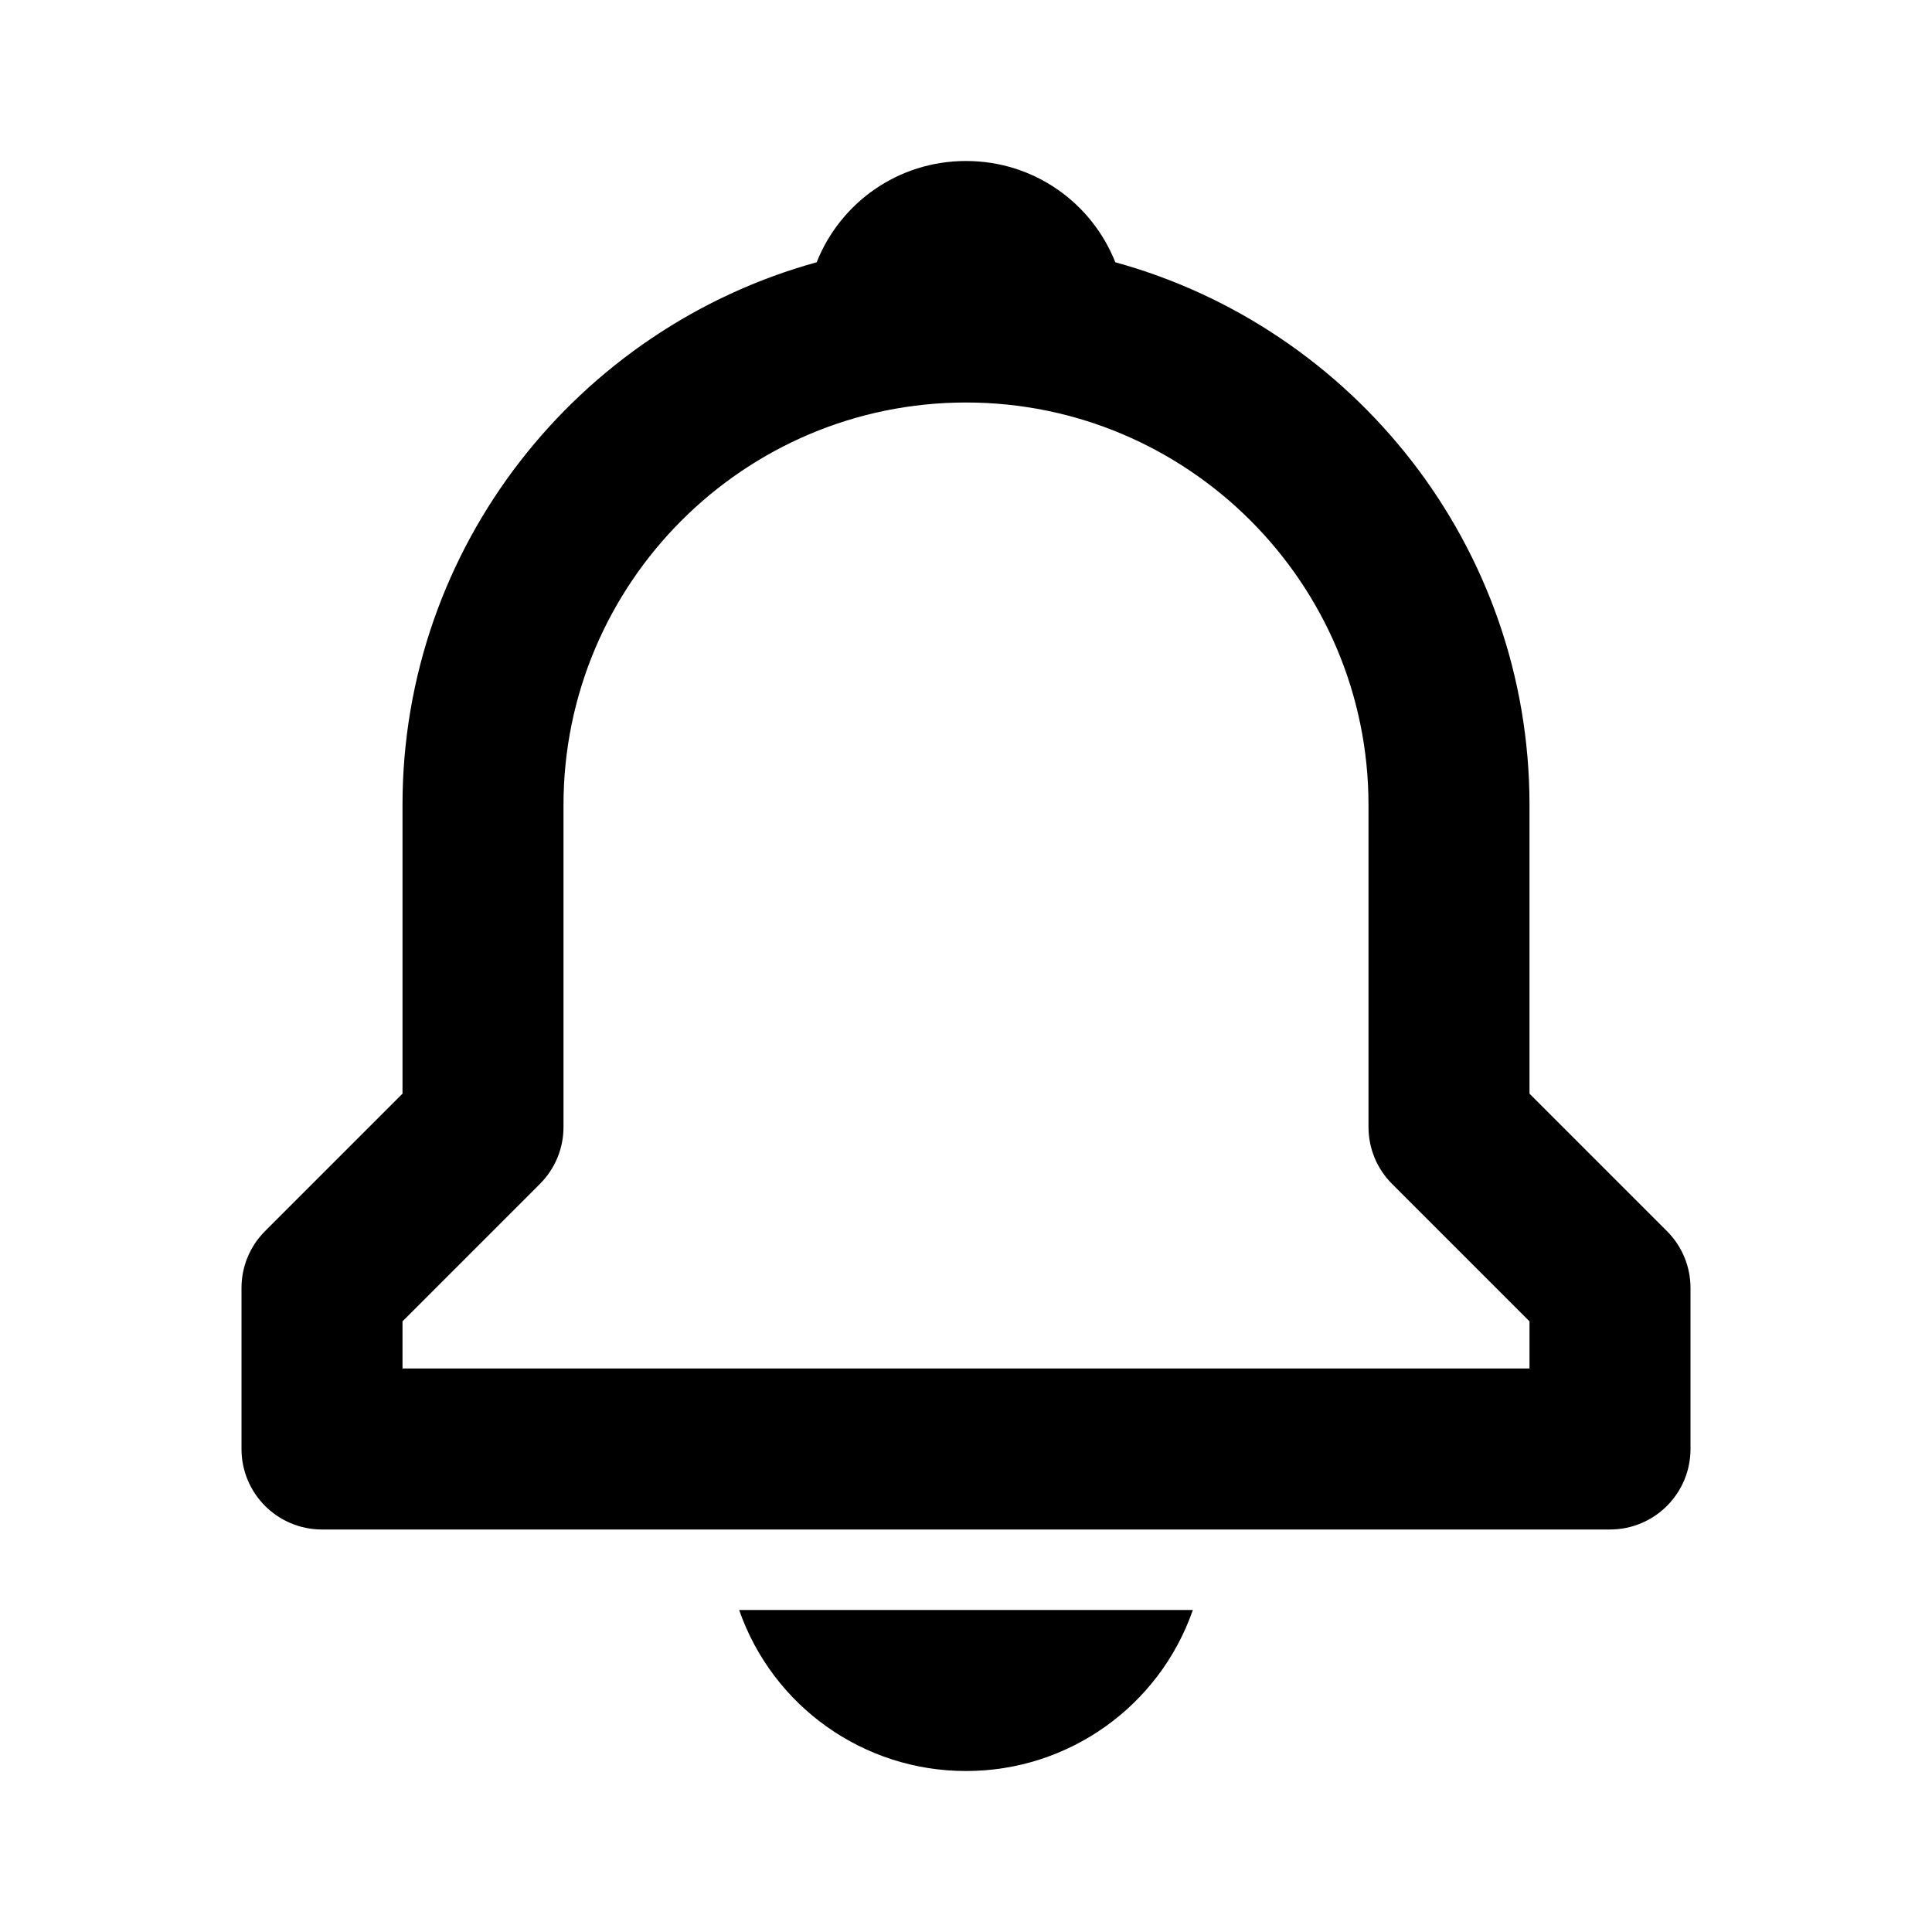
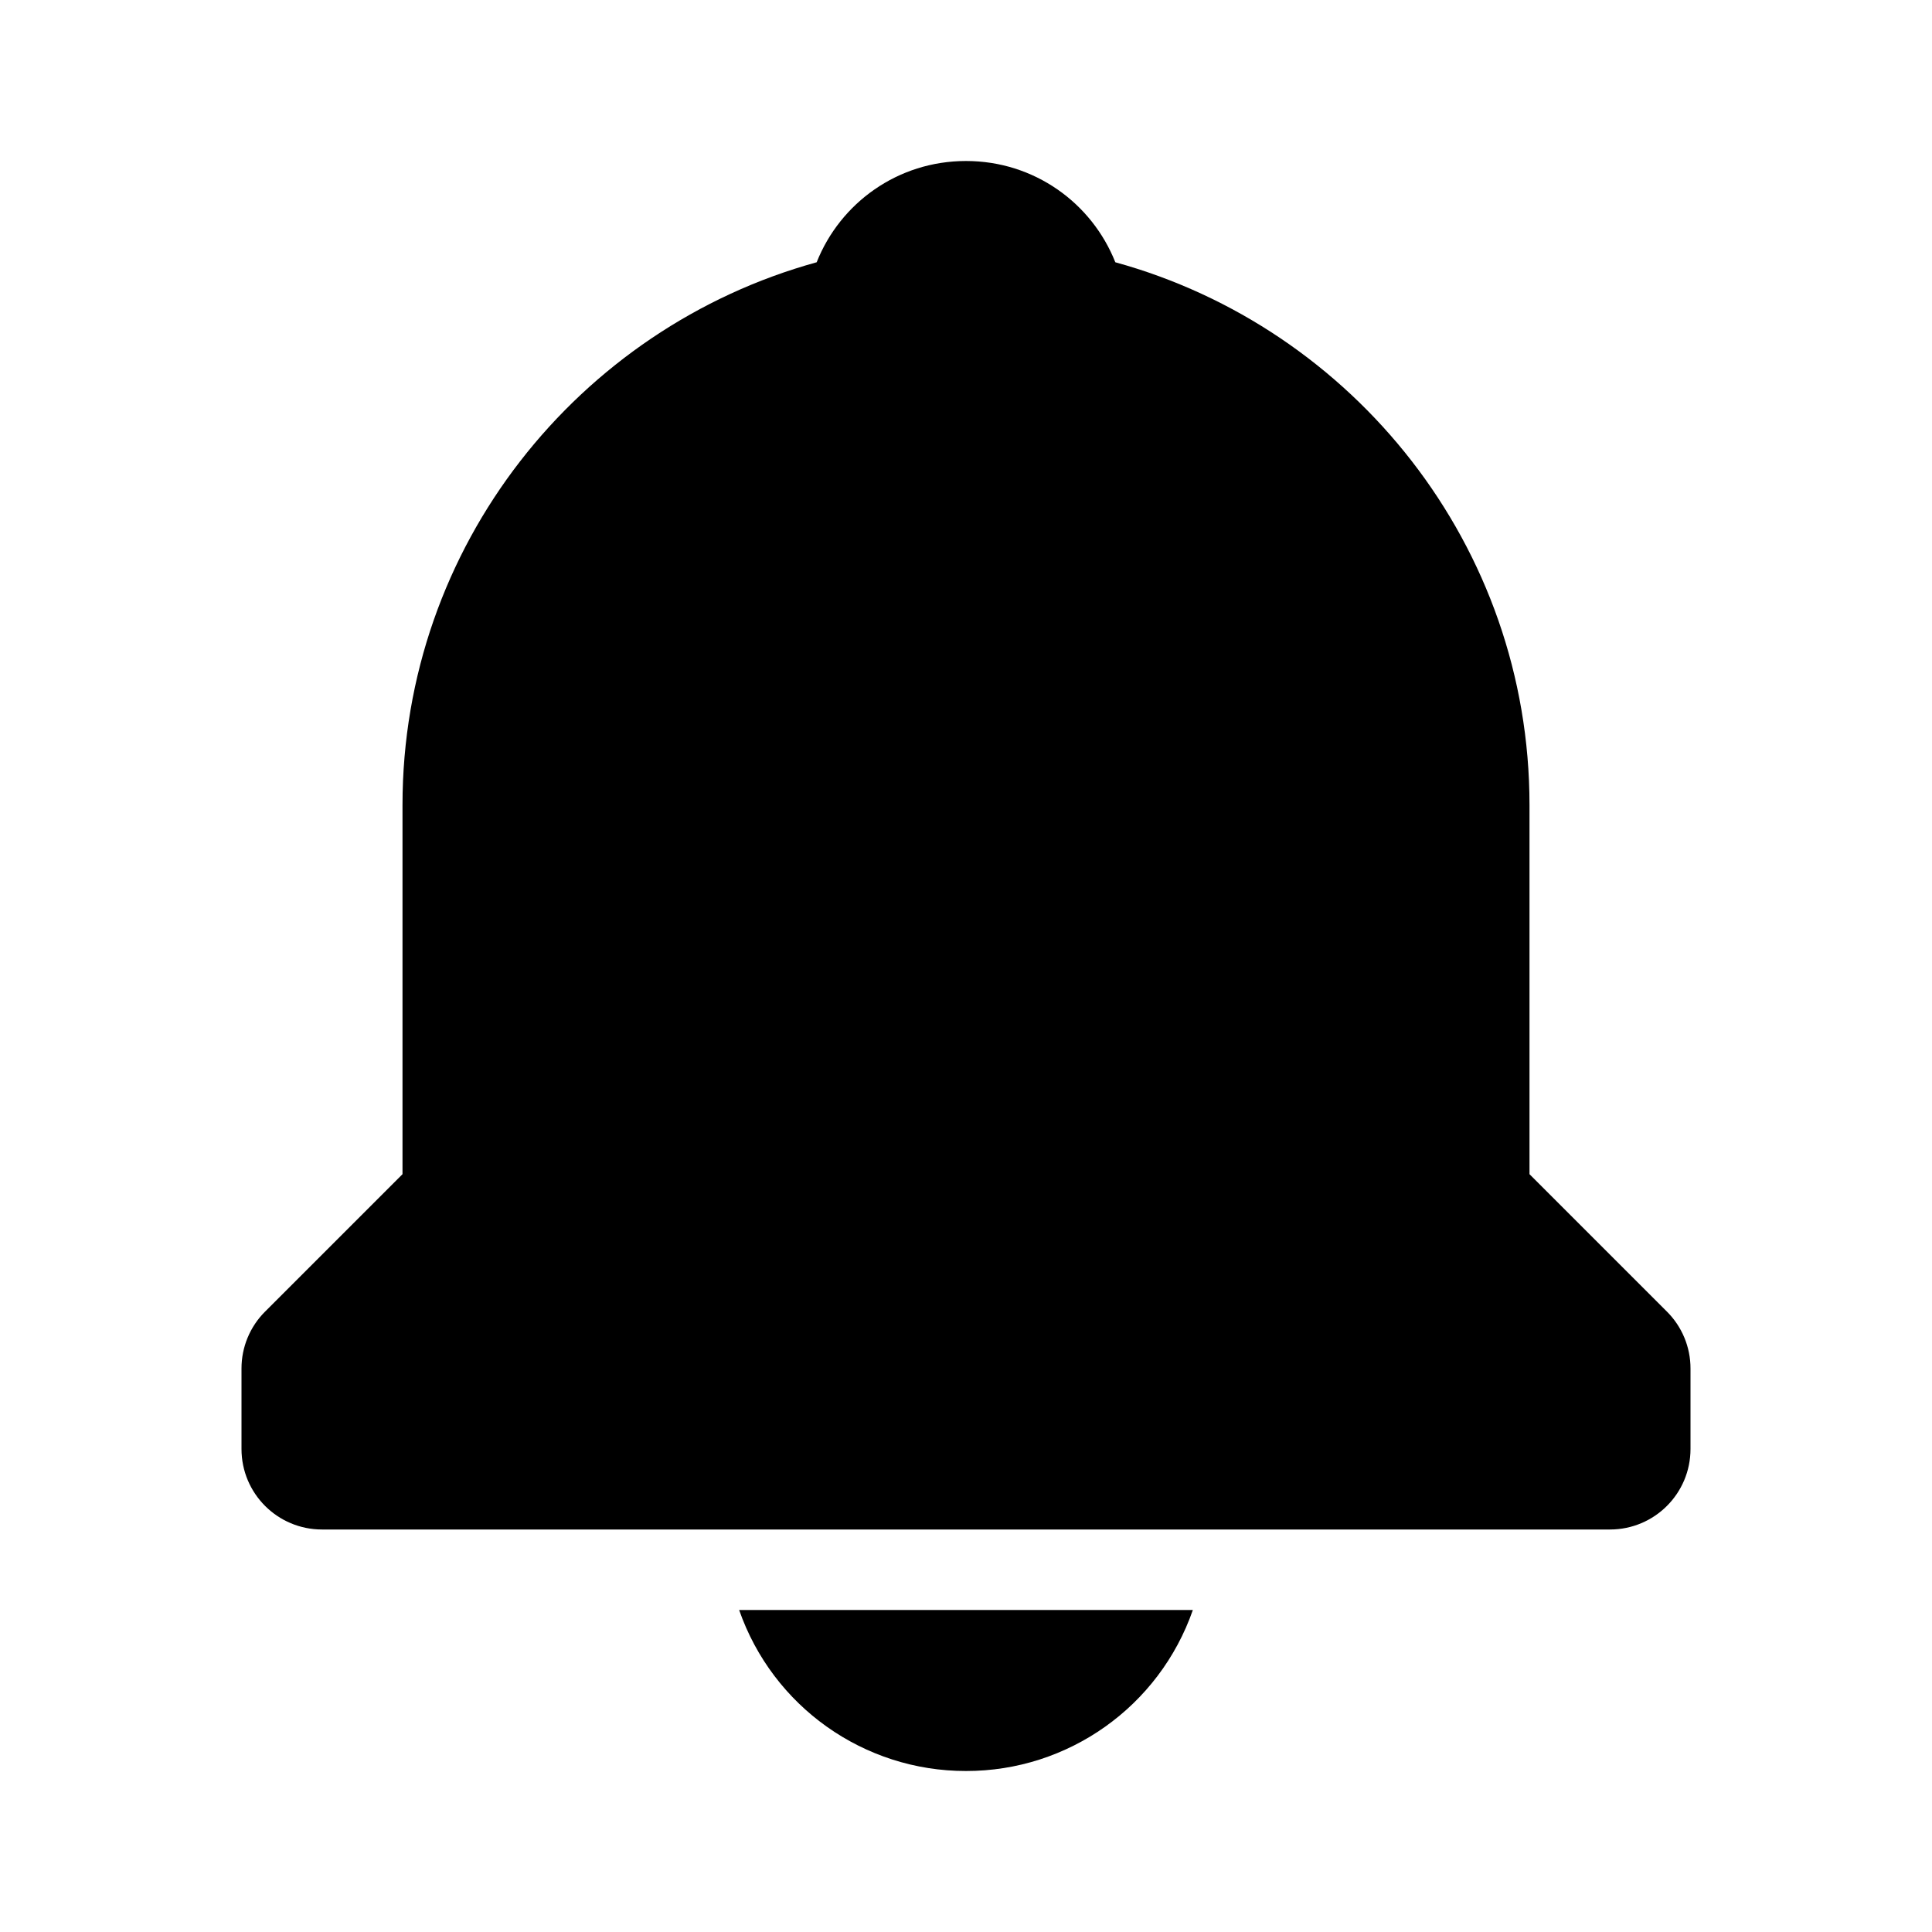
<svg xmlns="http://www.w3.org/2000/svg" width="24" height="24" viewBox="0 0 24 24">
-   <path d="M19 13.586V10c0-3.217-2.185-5.927-5.145-6.742C13.562 2.52 12.846 2 12 2s-1.562.52-1.855 1.258C7.185 4.074 5 6.783 5 10v3.586l-1.707 1.707A.996.996 0 0 0 3 16v2a1 1 0 0 0 1 1h16a1 1 0 0 0 1-1v-2a.996.996 0 0 0-.293-.707L19 13.586zM19 17H5v-.586l1.707-1.707A.996.996 0 0 0 7 14v-4c0-2.757 2.243-5 5-5s5 2.243 5 5v4c0 .266.105.52.293.707L19 16.414V17zm-7 5a2.98 2.98 0 0 0 2.818-2H9.182A2.98 2.98 0 0 0 12 22z">
+   <path d="M12 22a2.98 2.98 0 0 0 2.818-2H9.182A2.98 2.98 0 0 0 12 22zm7-7.414V10c0-3.217-2.185-5.927-5.145-6.742C13.562 2.52 12.846 2 12 2s-1.562.52-1.855 1.258C7.185 4.074 5 6.783 5 10v4.586l-1.707 1.707A.996.996 0 0 0 3 17v1a1 1 0 0 0 1 1h16a1 1 0 0 0 1-1v-1a.996.996 0 0 0-.293-.707L19 14.586z">
    </path>
</svg>
